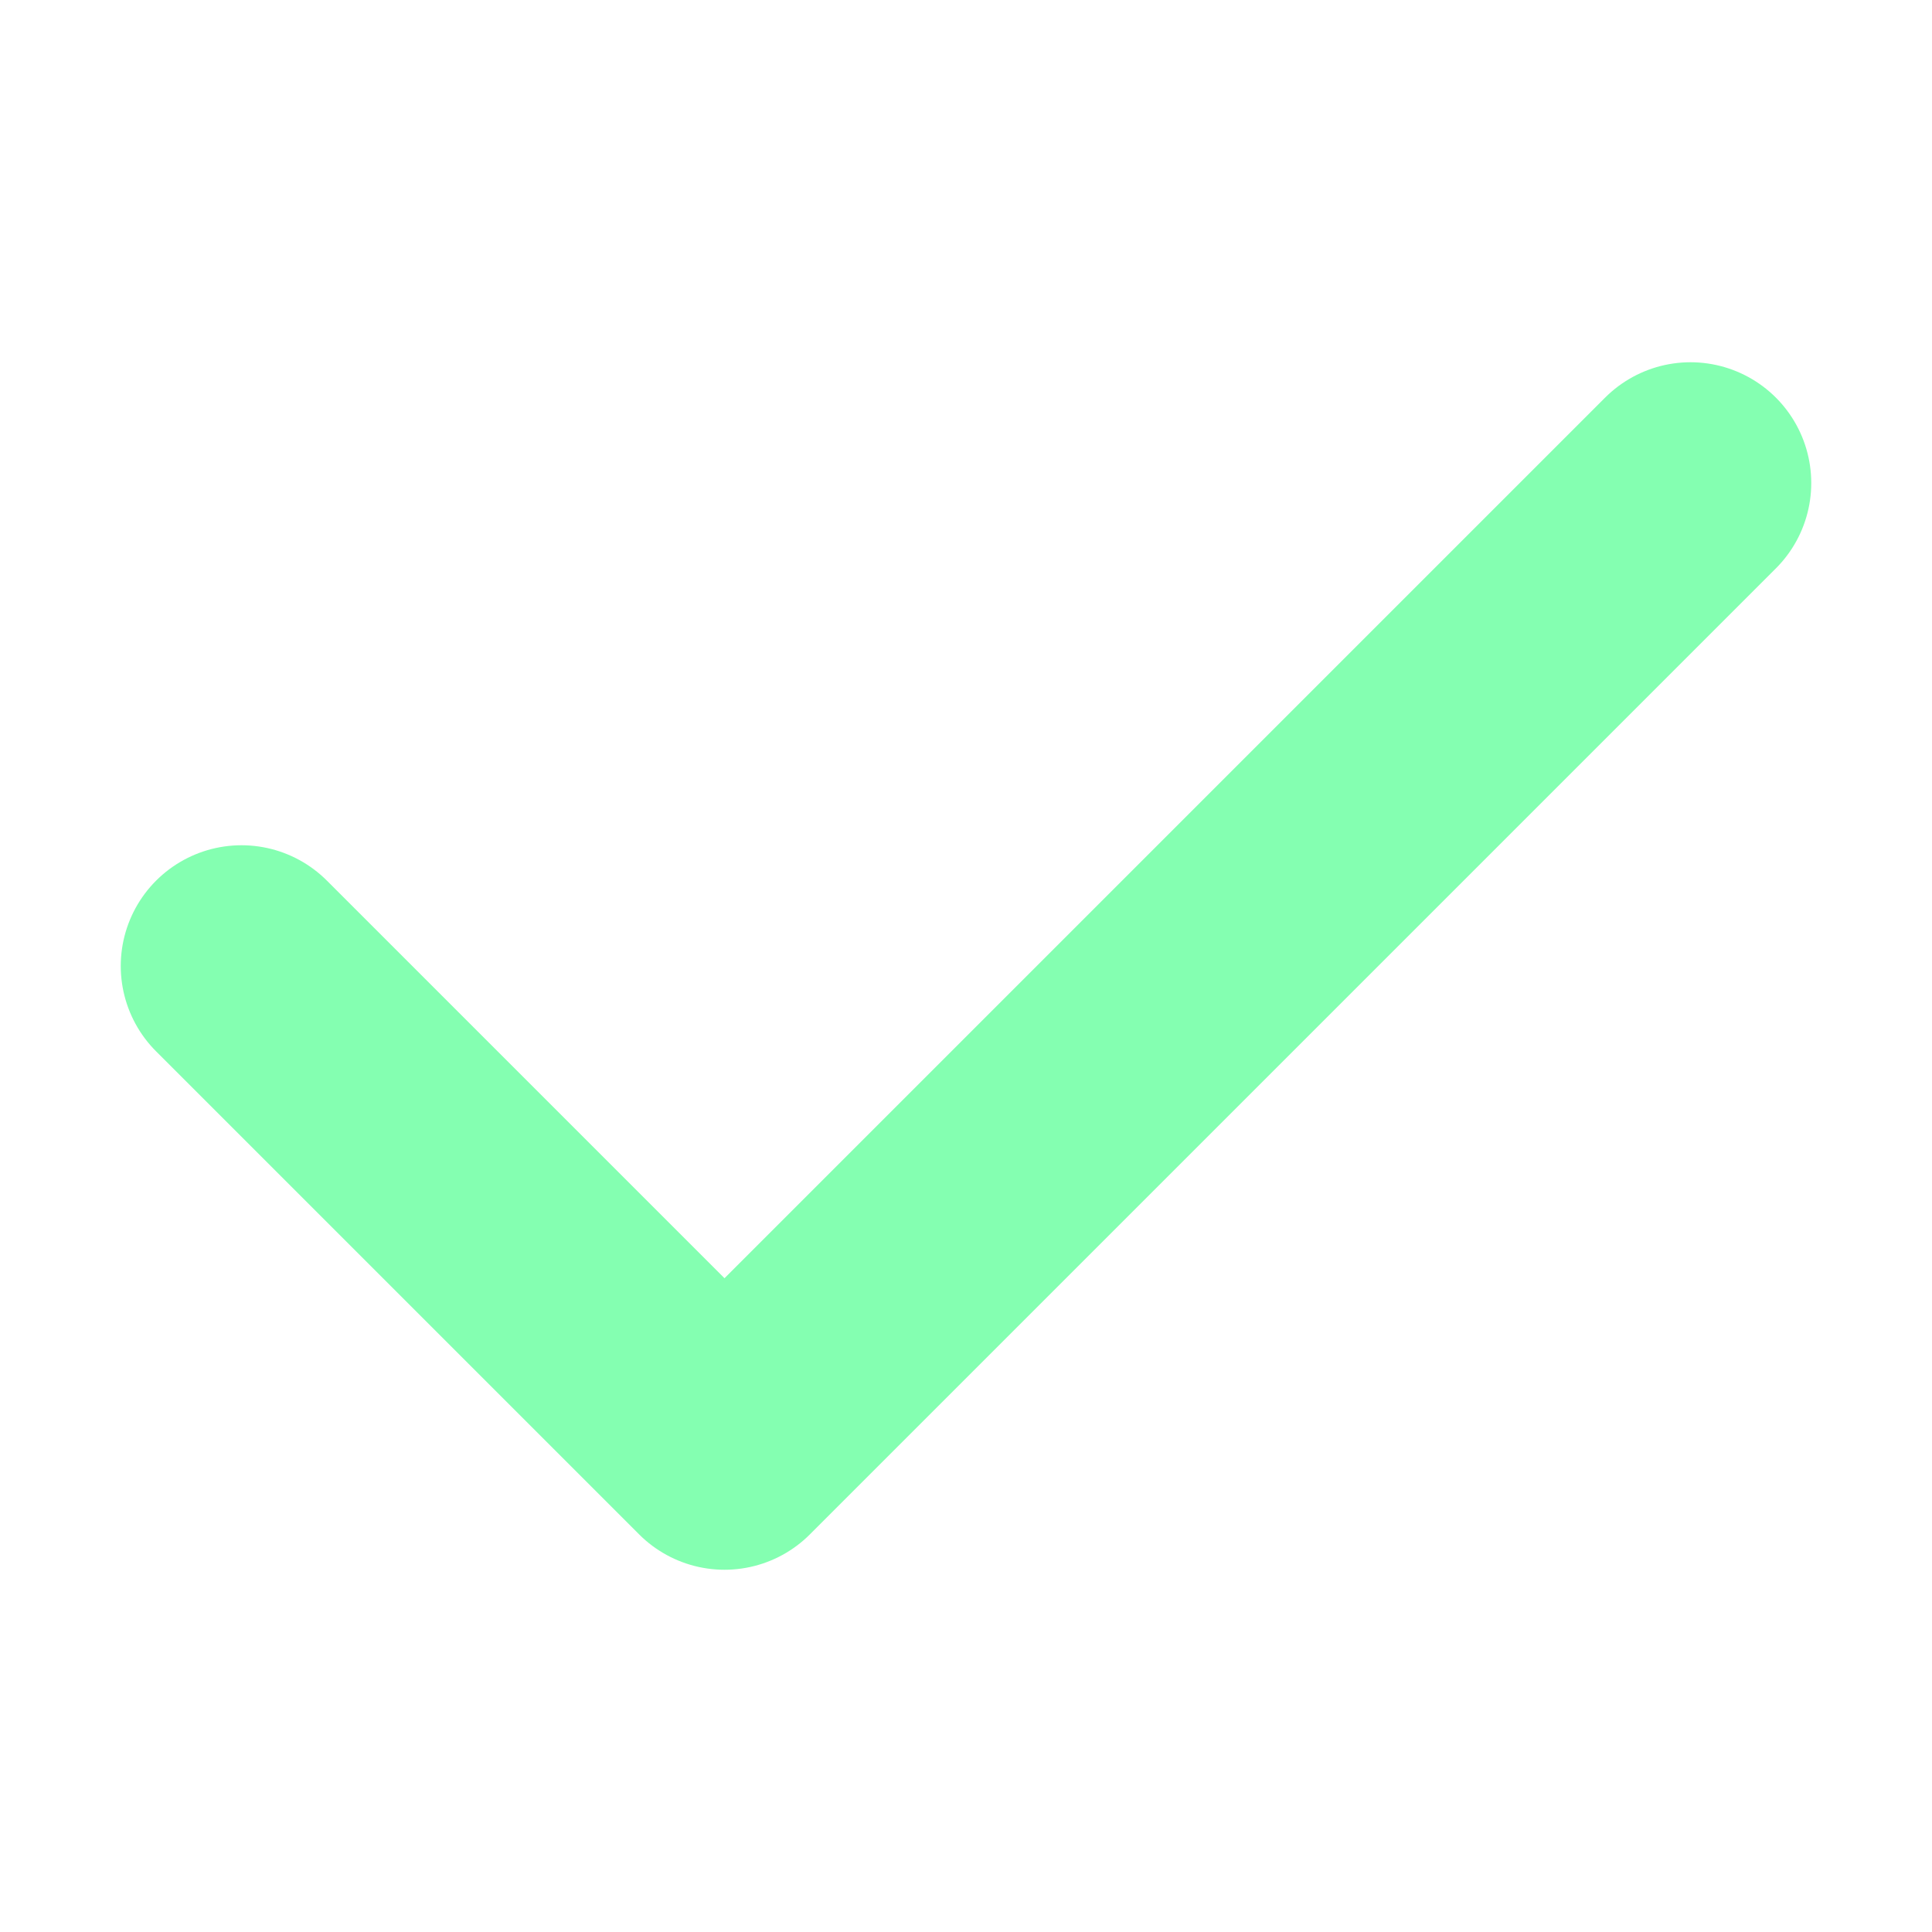
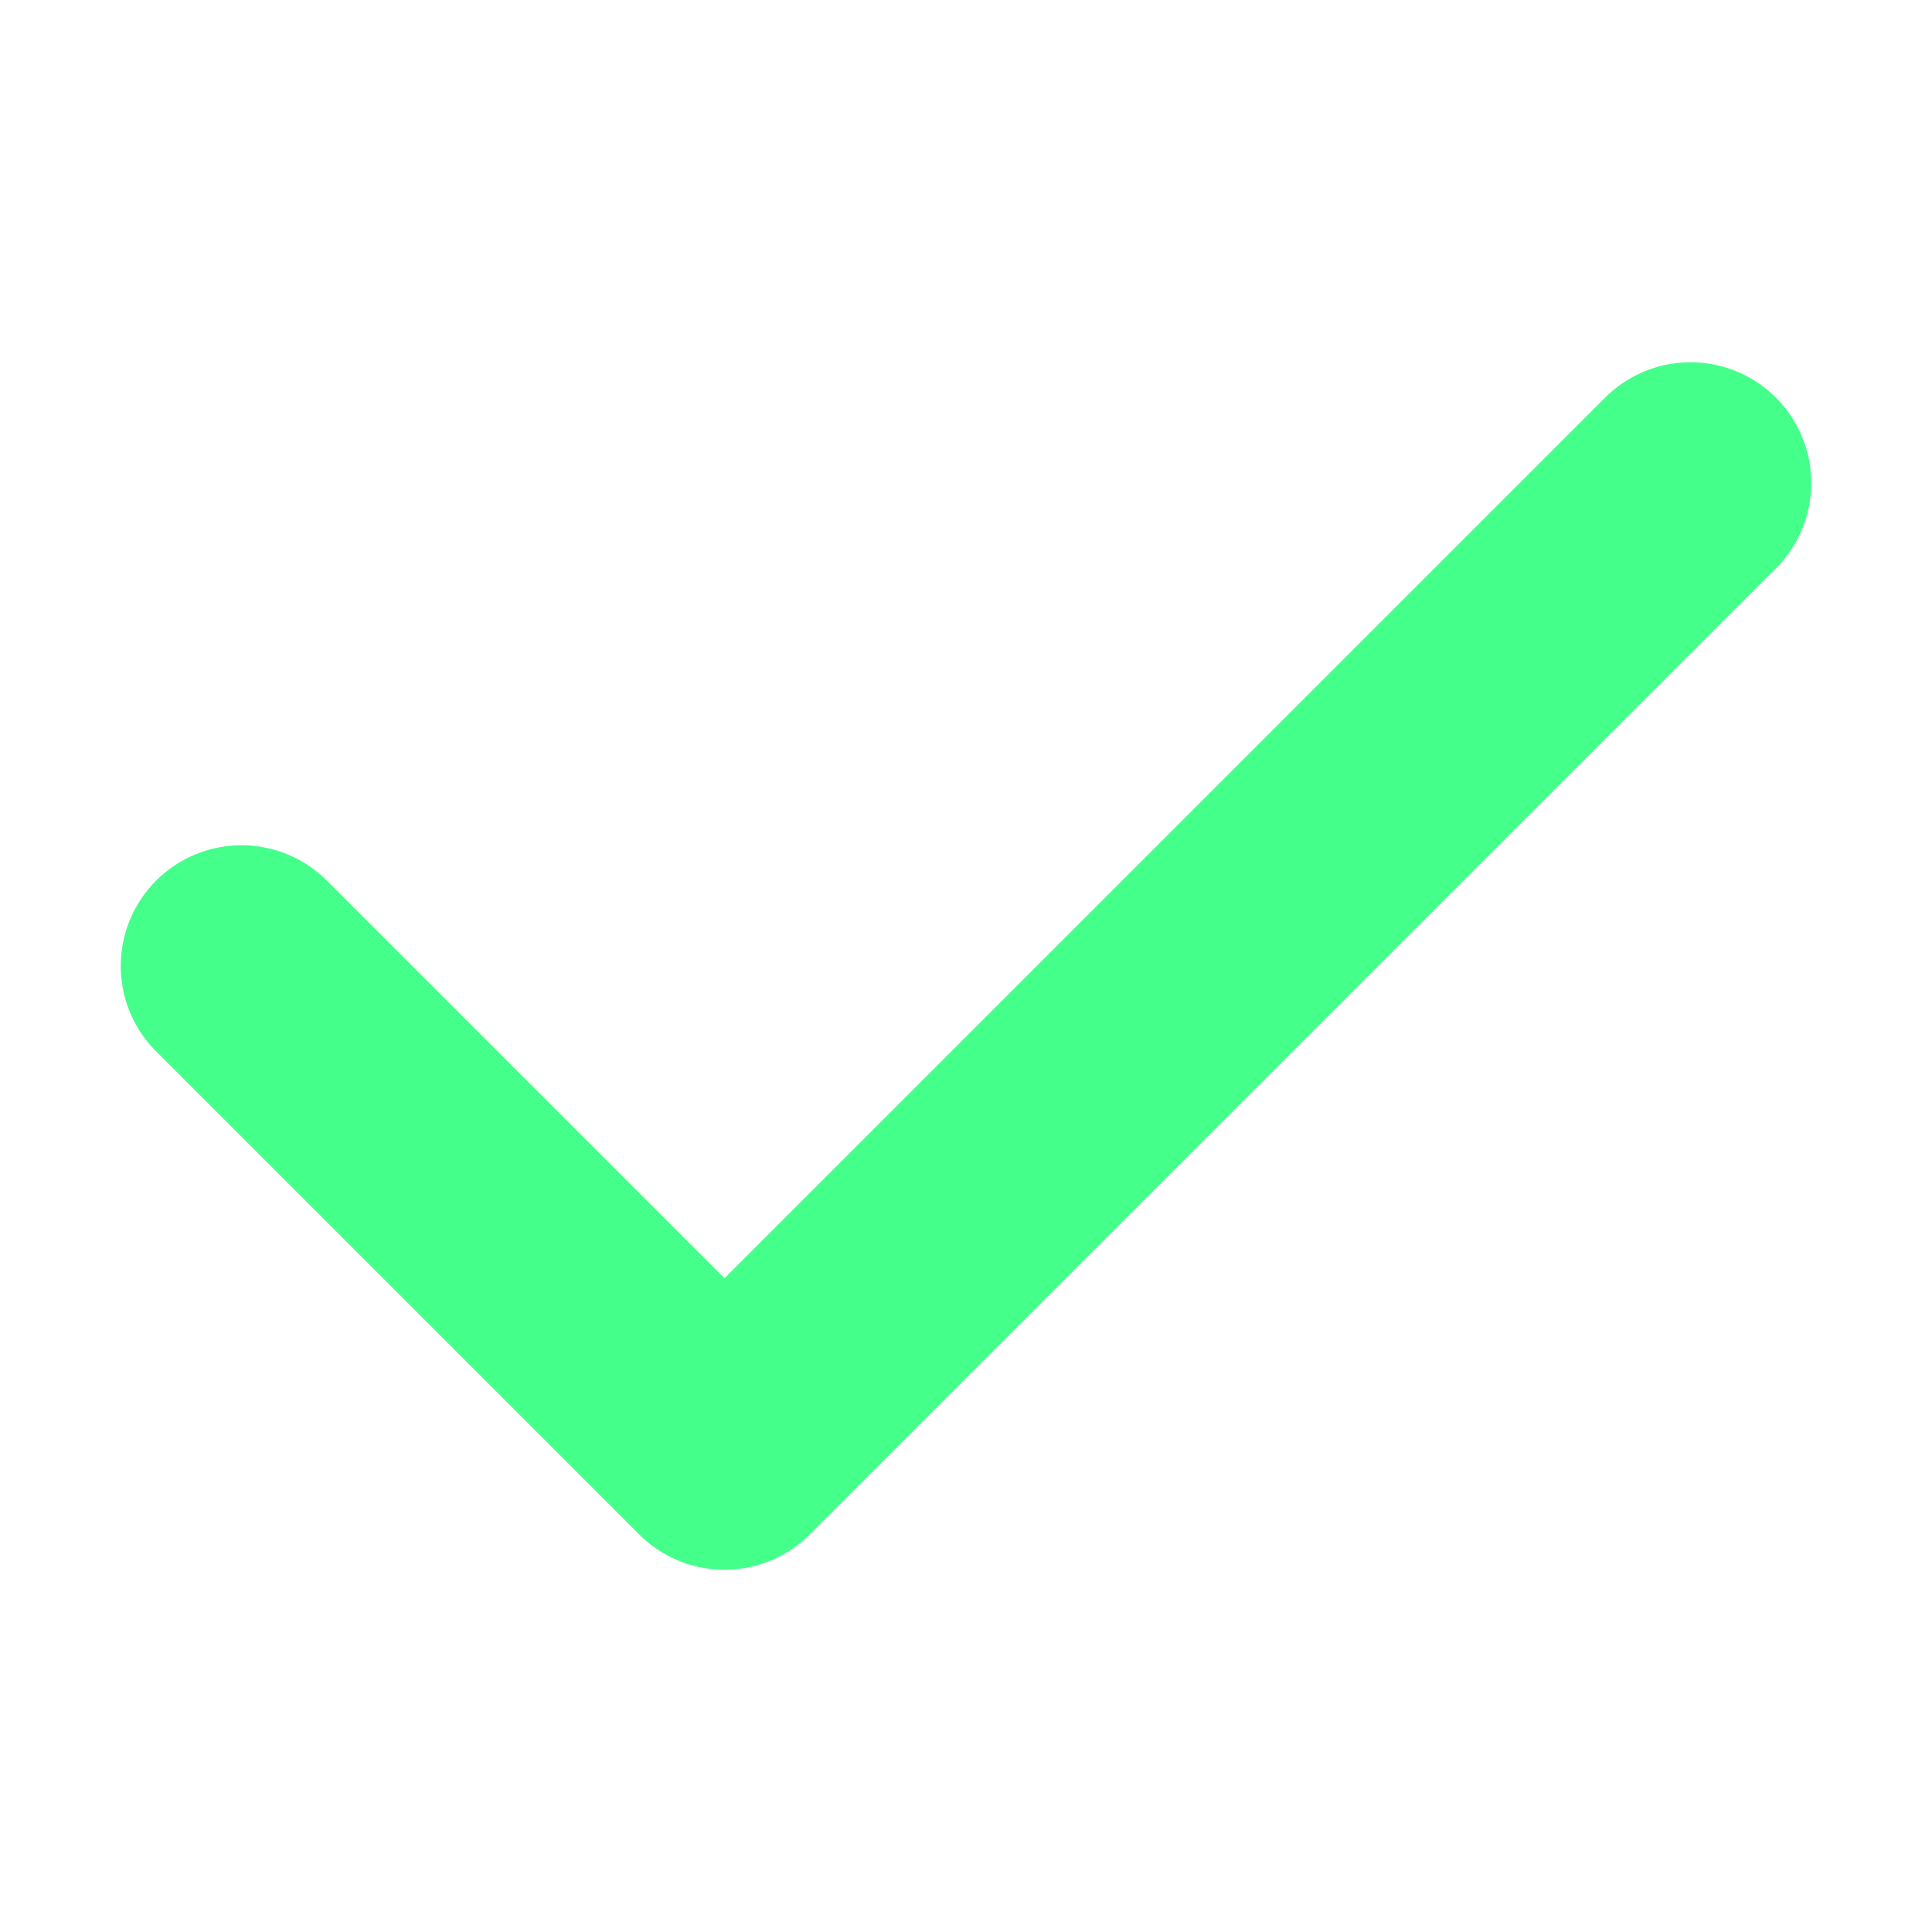
<svg xmlns="http://www.w3.org/2000/svg" width="16" height="16" version="1.1" viewBox="0 0 16 16">
  <g transform="translate(0 -1036.4)">
-     <path d="m2 1044.4 4 4 8-8" fill="none" stroke="#84ffb1" stroke-linecap="round" stroke-linejoin="round" stroke-width="2" />
+     <path d="m2 1044.4 4 4 8-8" fill="none" stroke="#45ff8b" stroke-linecap="round" stroke-linejoin="round" stroke-width="2" />
  </g>
</svg>
